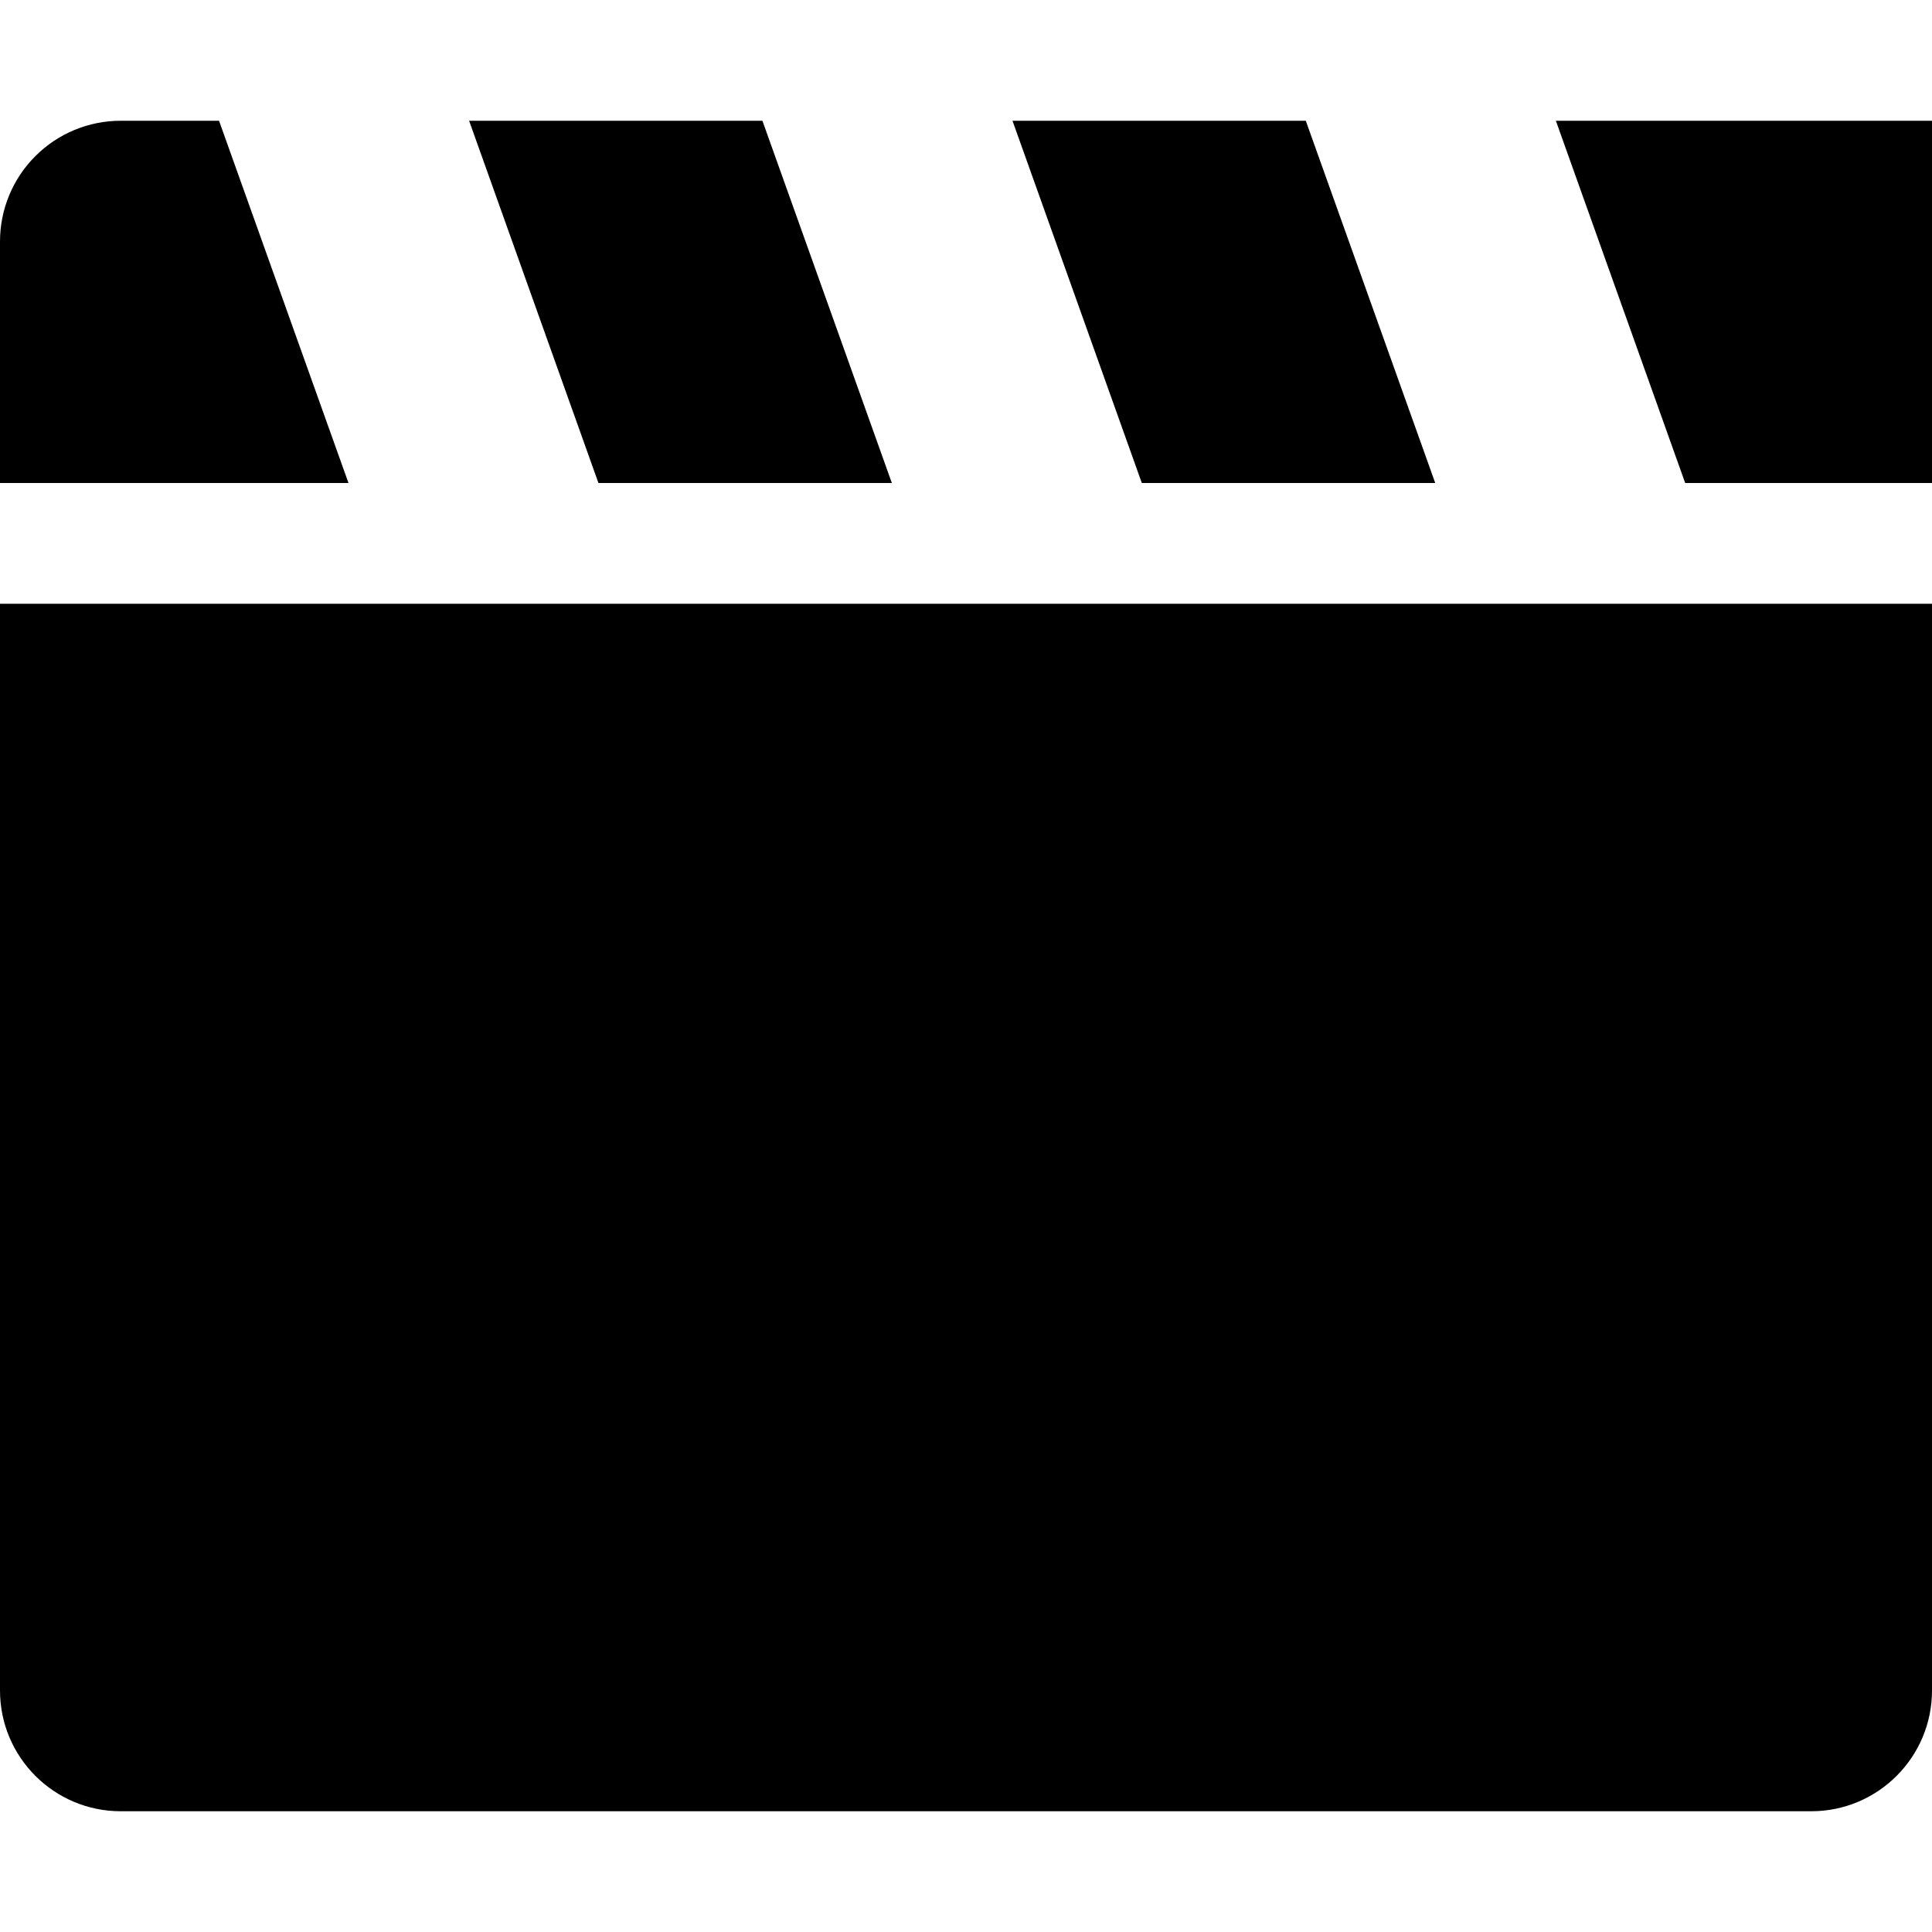
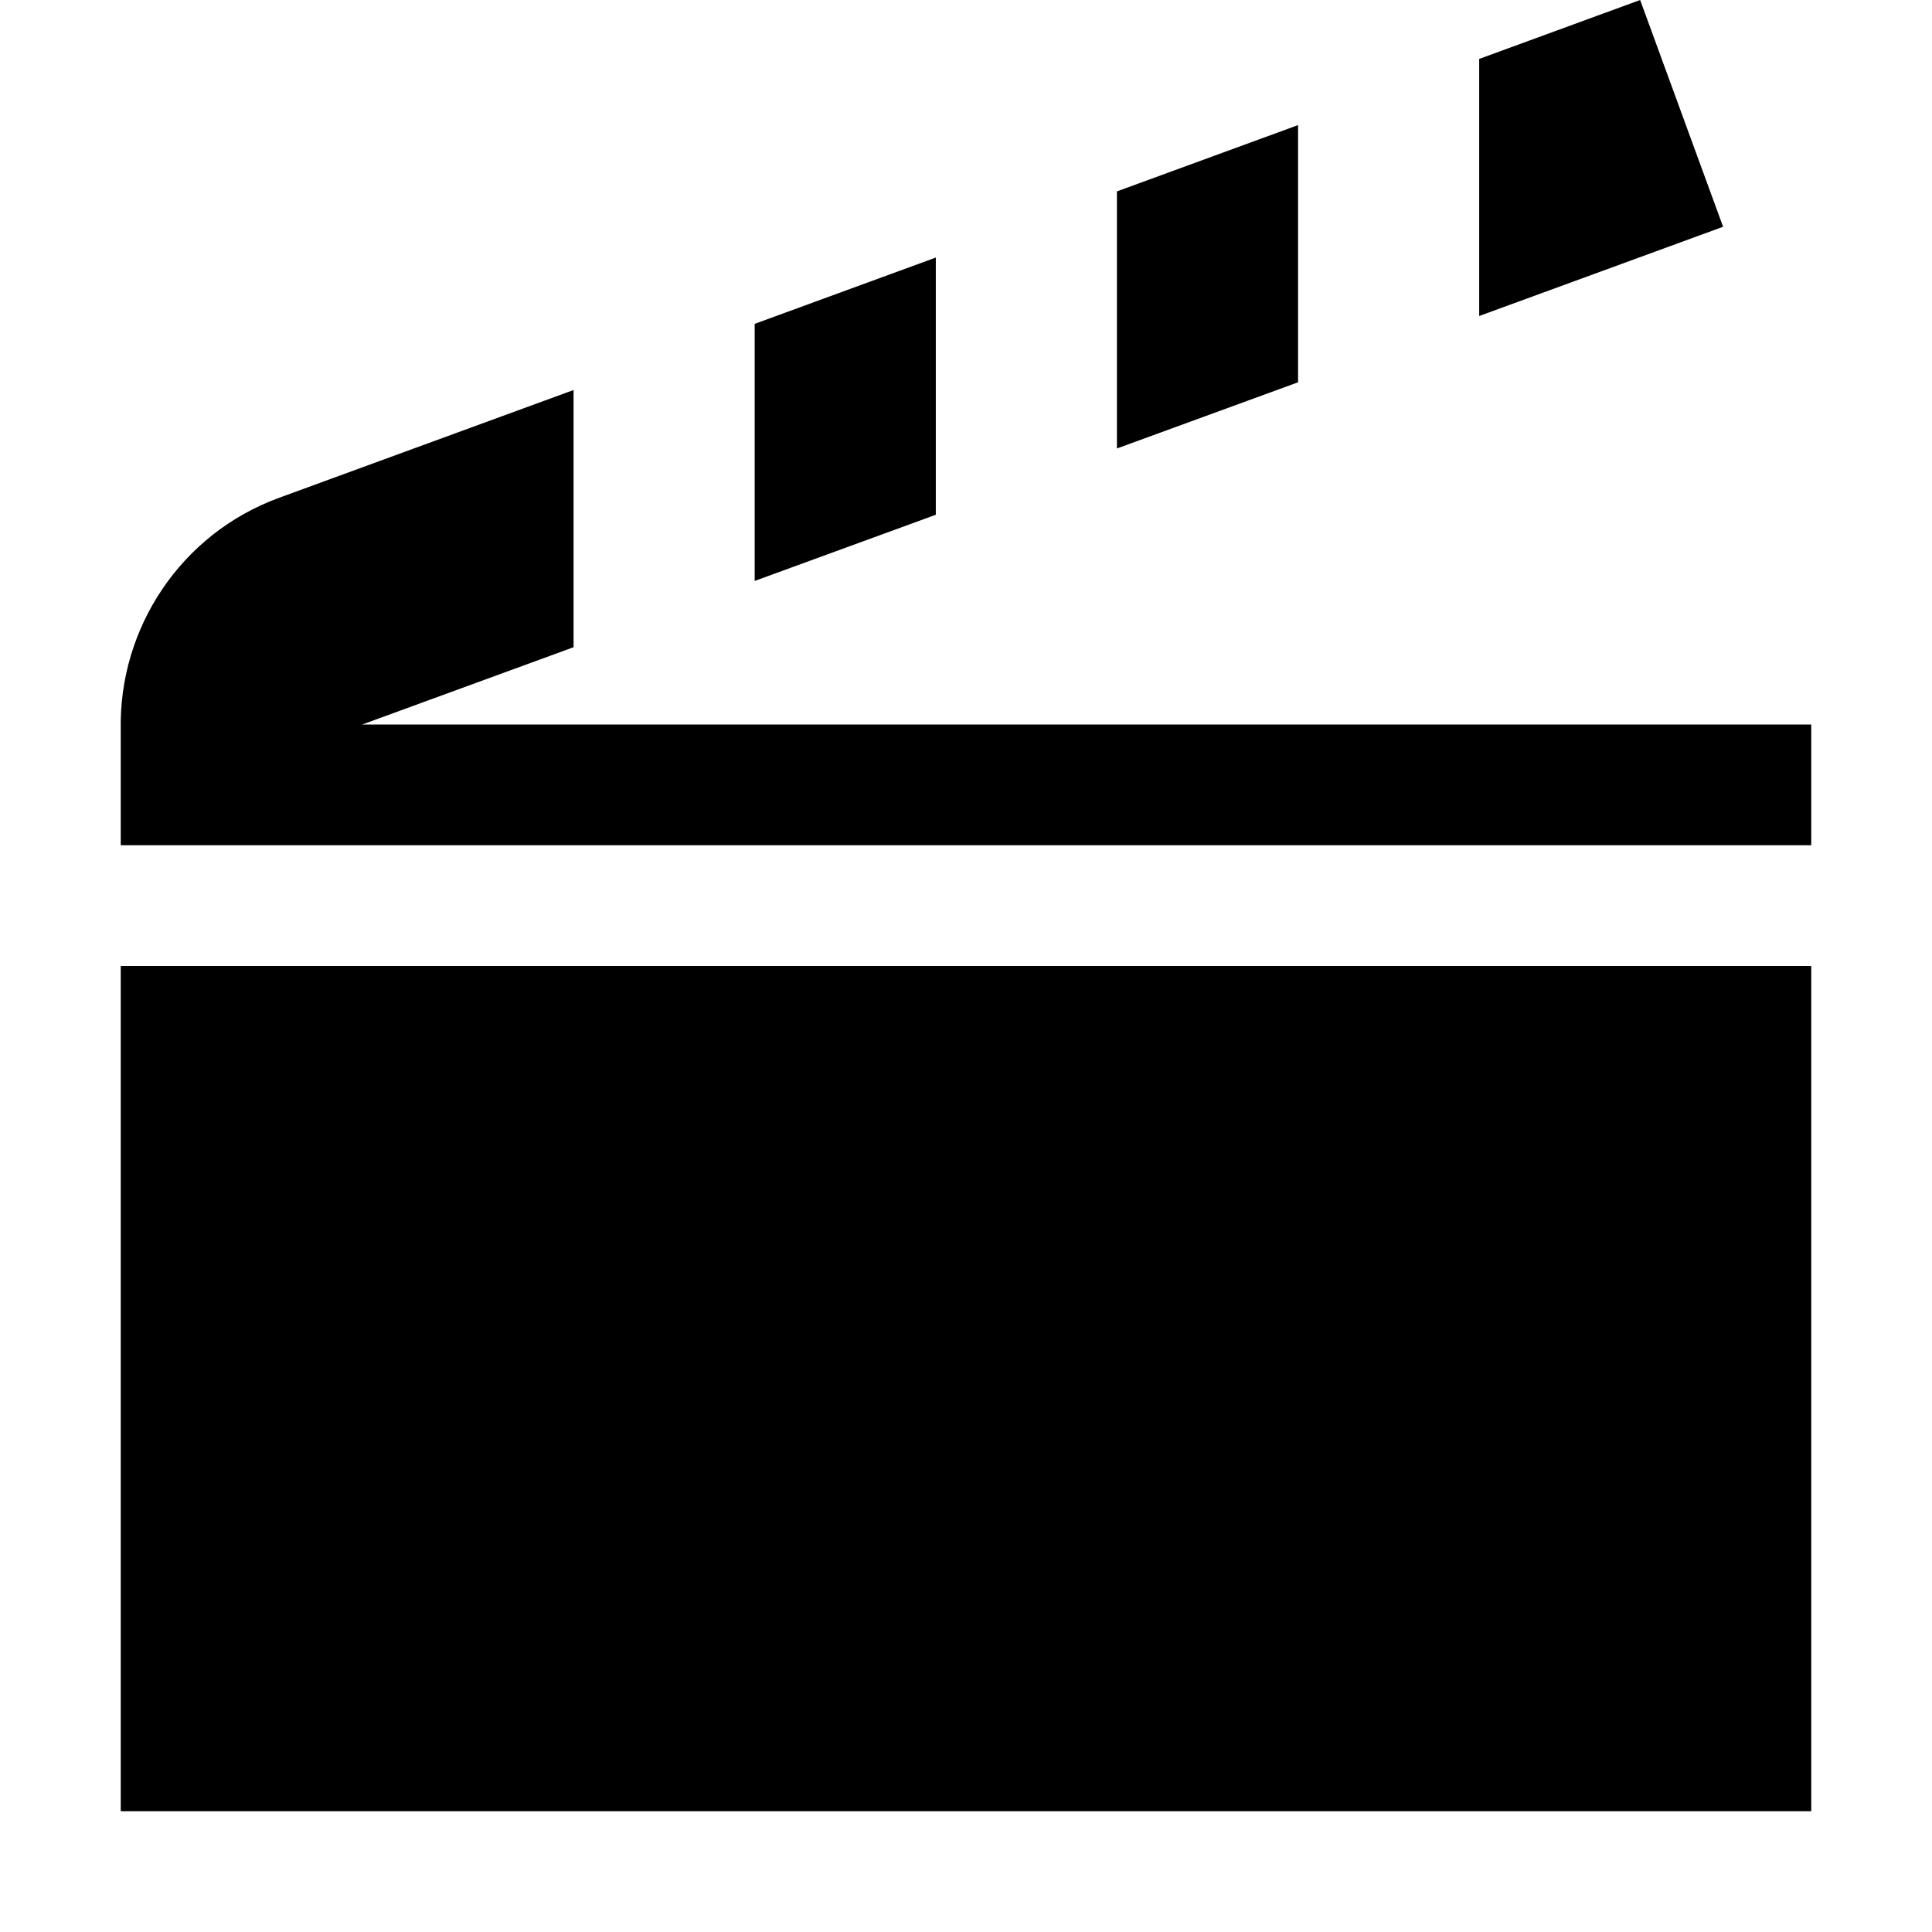
<svg xmlns="http://www.w3.org/2000/svg" width="16px" height="16px" version="1.1" xml:space="preserve" style="fill-rule:evenodd;clip-rule:evenodd;stroke-linejoin:round;stroke-miterlimit:2;">
-   <g transform="matrix(0.8,0,0,0.8,-4.44089e-16,-4.44089e-16)">
-     <rect x="0" y="0" width="20" height="20" style="fill-opacity:0;" />
-     <g transform="matrix(1.25,0,0,1.25,-2.5,-2.5)">
-       <path d="M18,7L18,16C18,16.552 17.552,17 17,17C13.645,17 3,17 3,17C2.448,17 2,16.552 2,16L2,7L18,7ZM3.814,3L4.886,6L2,6L2,4C2,3.735 2.105,3.48 2.293,3.293C2.48,3.105 2.735,3 3,3L3.814,3ZM14.885,3L18,3L18,6L15.956,6L14.885,3ZM9.386,6L6.956,6L5.885,3L8.314,3L9.386,6ZM13.886,6L11.456,6L10.385,3L12.814,3L13.886,6Z" />
+   <g transform="matrix(1,0,0,1,-50,-530)">
+     <g id="clapboard" transform="matrix(1,0,0,1,-20,160)">
+       <g id="bg" transform="matrix(0.110345,0,0,0.121212,53.7793,351.101)">
+         <rect x="147" y="156" width="145" height="132" style="fill:rgb(135,135,135);fill-opacity:0;" />
+       </g>
+       <path d="M85,378L85,385L71,385L71,378L85,378ZM71,377L71,376.037C70.985,375.208 71.491,374.422 72.313,374.122L74.75,373.23L74.75,375.36L73,376L85,376L85,377L71,377ZM77.75,374.263L76.25,374.811L76.25,372.682L77.75,372.133L77.75,374.263ZM80.75,373.166L79.25,373.714L79.25,371.585L80.75,371.036L80.75,373.166ZM82.25,370.488L83.583,370L84.27,371.878L82.25,372.617L82.25,370.488Z" />
    </g>
  </g>
</svg>
